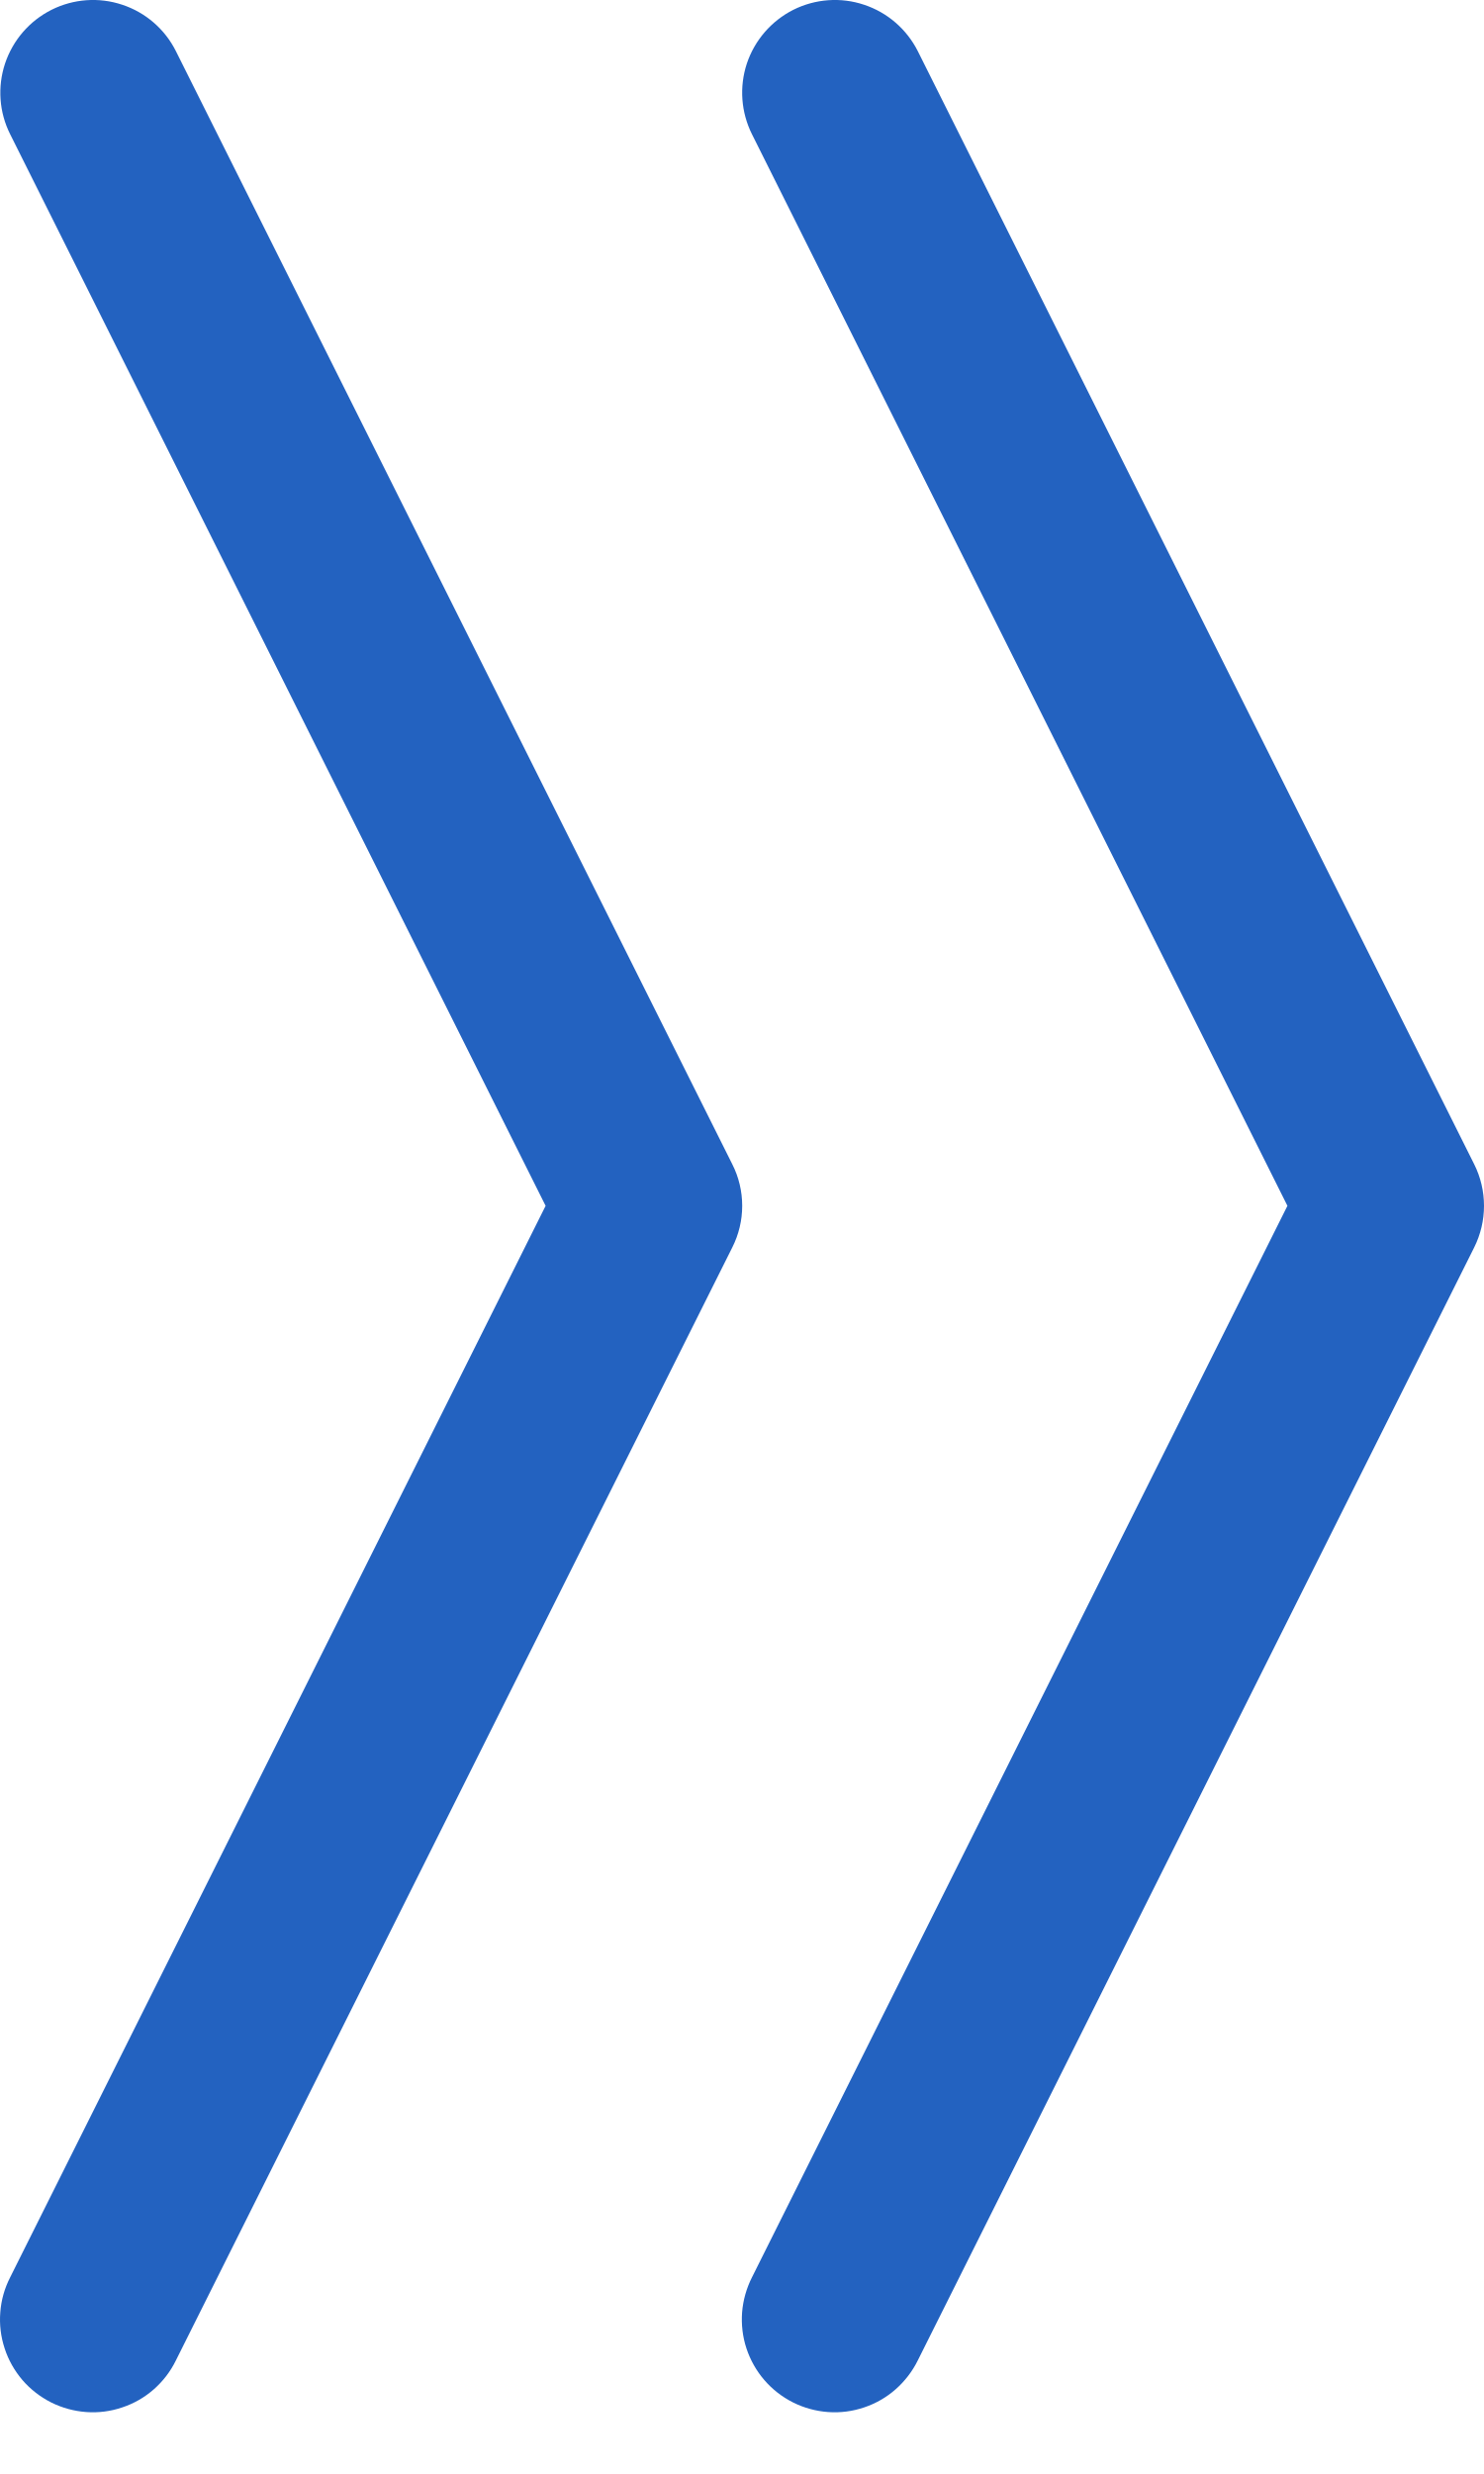
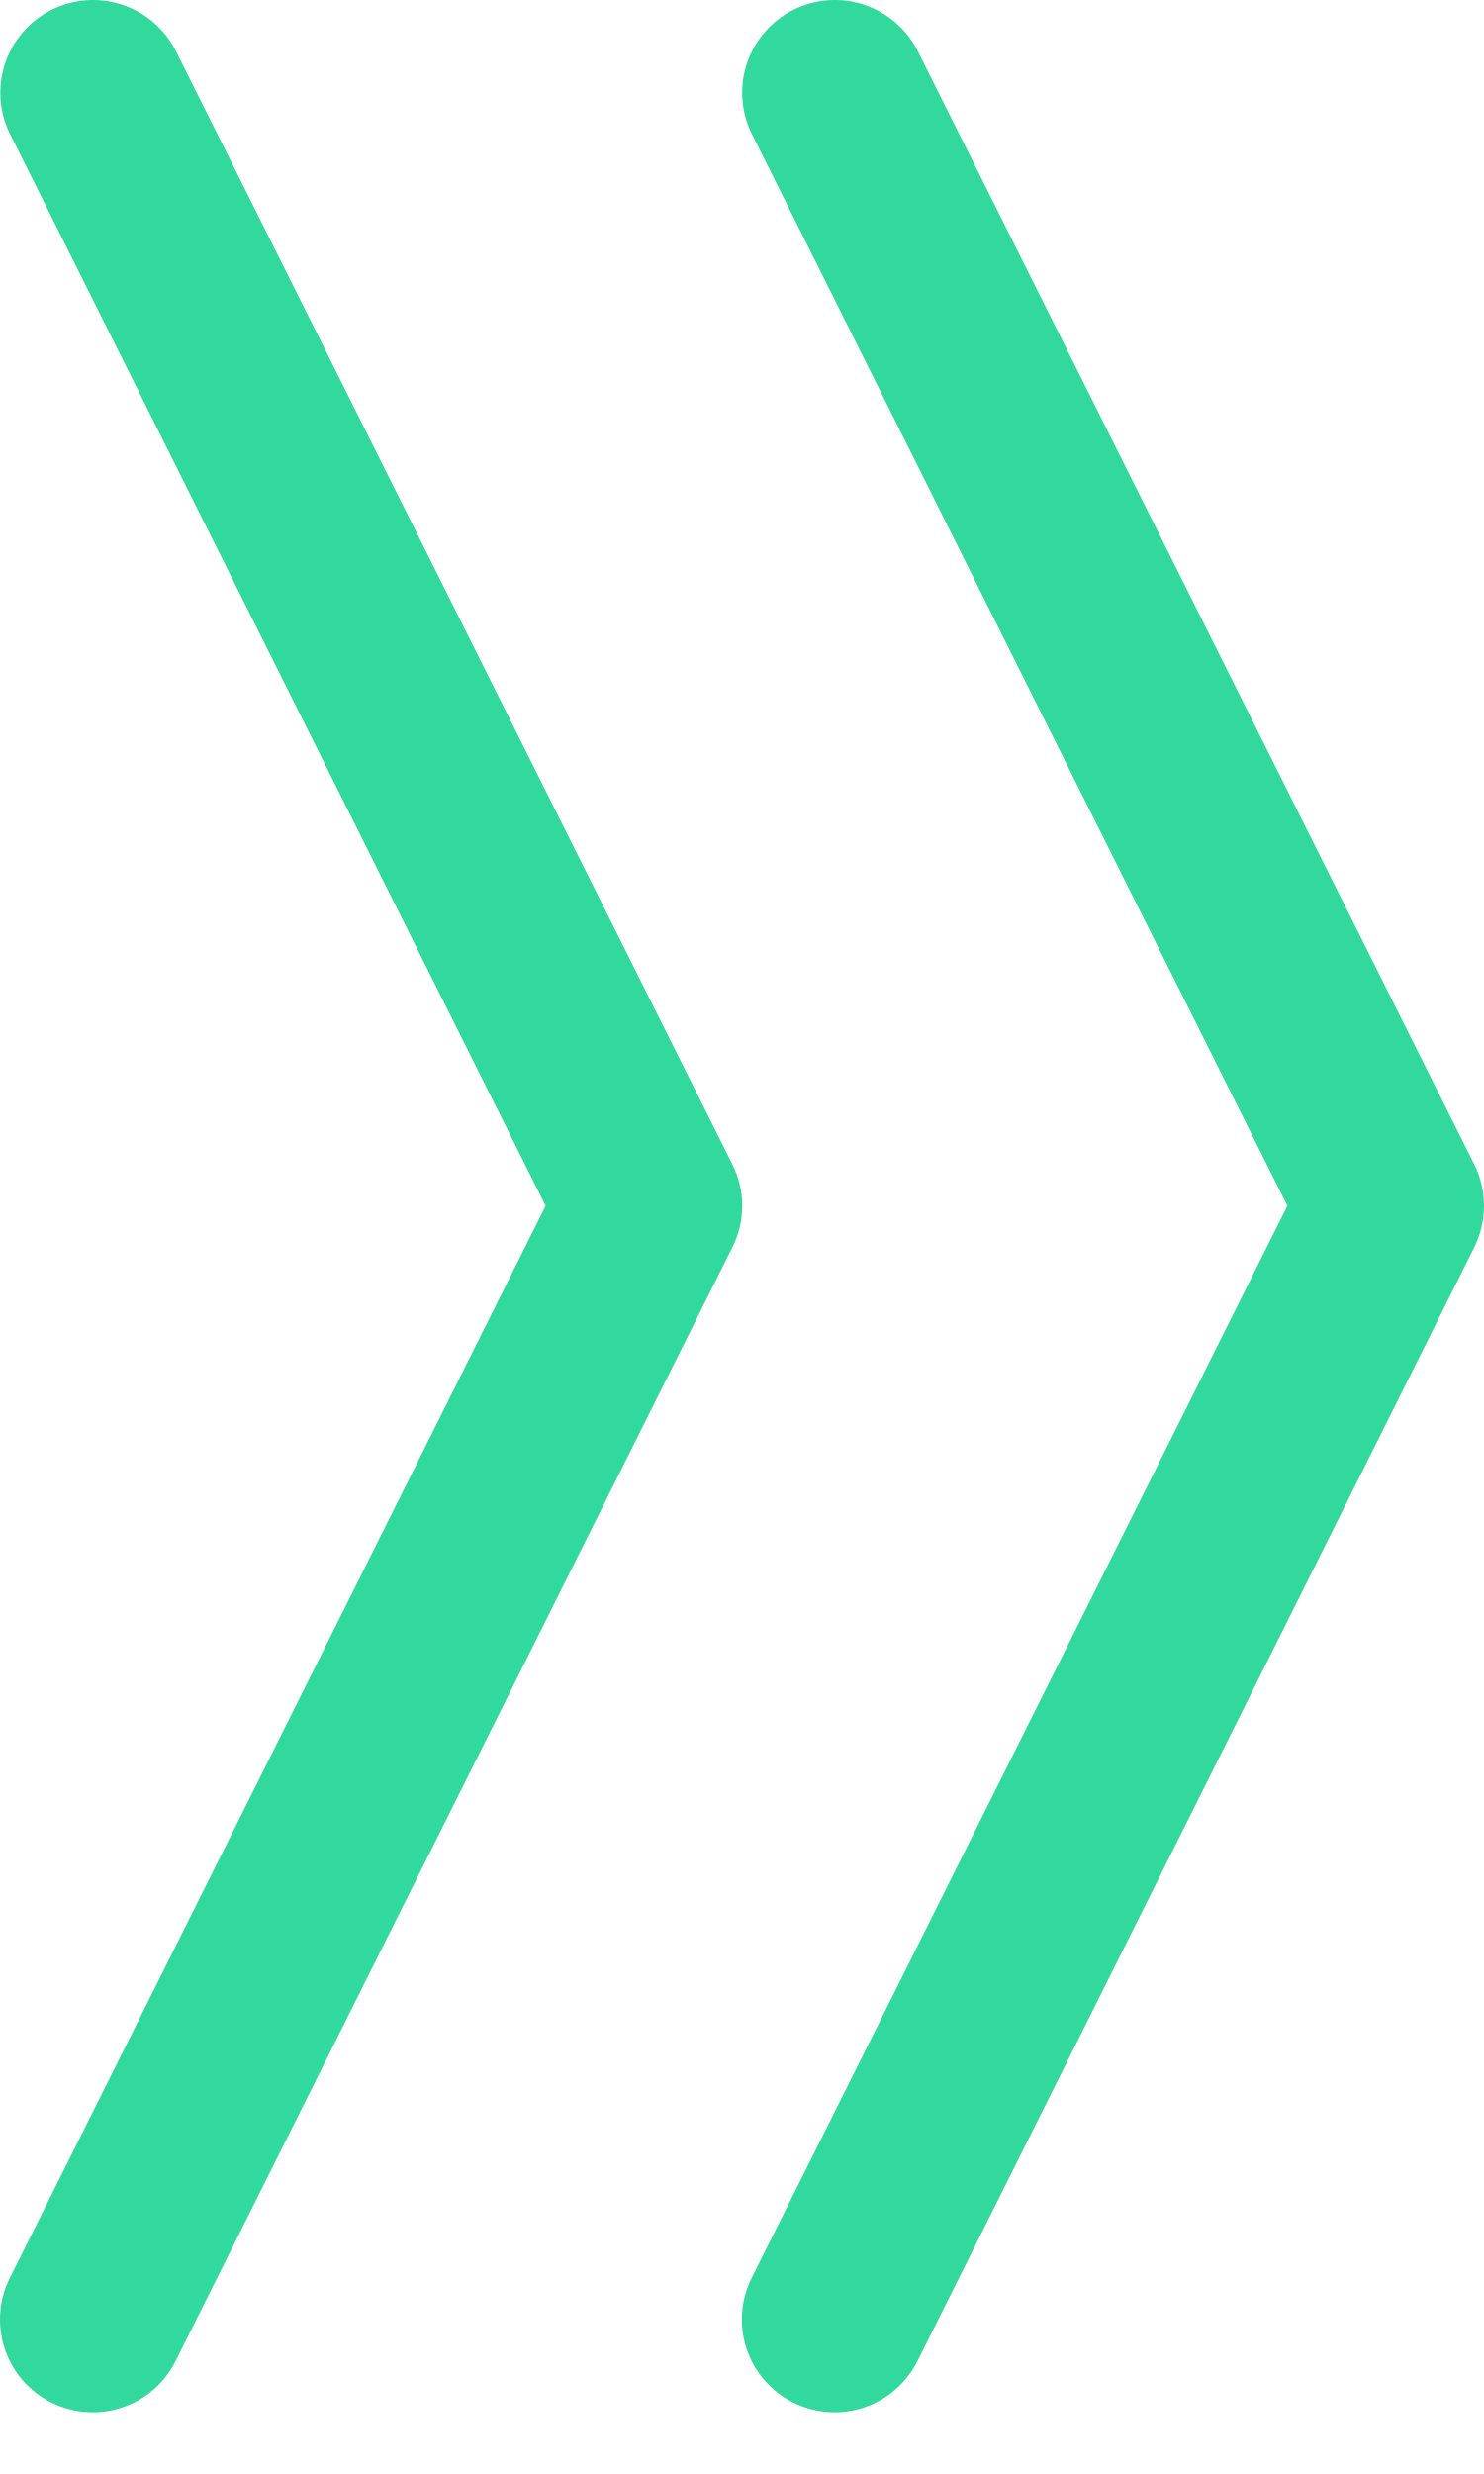
<svg xmlns="http://www.w3.org/2000/svg" width="15" height="25" viewBox="0 0 15 25" fill="none">
-   <path fill-rule="evenodd" clip-rule="evenodd" d="M0.521 0.099C0.743 -0.012 1 -0.031 1.236 0.048C1.472 0.126 1.667 0.295 1.778 0.517L7.402 11.765C7.468 11.895 7.502 12.039 7.502 12.185C7.502 12.331 7.468 12.474 7.402 12.605L1.778 23.852C1.724 23.963 1.648 24.062 1.555 24.144C1.462 24.226 1.354 24.288 1.236 24.327C1.119 24.367 0.995 24.383 0.872 24.374C0.748 24.365 0.628 24.332 0.517 24.277C0.407 24.221 0.308 24.145 0.227 24.051C0.147 23.957 0.085 23.849 0.047 23.731C0.008 23.613 -0.007 23.489 0.003 23.366C0.012 23.243 0.046 23.123 0.103 23.012L5.515 12.185L0.103 1.357C-0.009 1.135 -0.027 0.878 0.051 0.642C0.13 0.406 0.298 0.211 0.521 0.099Z" fill="#2362C0" />
-   <path fill-rule="evenodd" clip-rule="evenodd" d="M8.019 0.099C8.241 -0.012 8.499 -0.031 8.734 0.048C8.97 0.126 9.165 0.295 9.277 0.517L14.901 11.765C14.966 11.895 15 12.039 15 12.185C15 12.331 14.966 12.474 14.901 12.605L9.277 23.852C9.222 23.963 9.146 24.062 9.053 24.144C8.96 24.226 8.852 24.288 8.735 24.327C8.617 24.367 8.494 24.383 8.37 24.374C8.247 24.365 8.126 24.332 8.016 24.277C7.905 24.221 7.807 24.145 7.726 24.051C7.645 23.957 7.584 23.849 7.545 23.731C7.506 23.613 7.492 23.489 7.501 23.366C7.511 23.243 7.545 23.123 7.601 23.012L13.013 12.185L7.601 1.357C7.49 1.135 7.471 0.878 7.549 0.642C7.628 0.406 7.797 0.211 8.019 0.099Z" fill="#2362C0" />
+   <path fill-rule="evenodd" clip-rule="evenodd" d="M0.521 0.099C0.743 -0.012 1 -0.031 1.236 0.048C1.472 0.126 1.667 0.295 1.778 0.517L7.402 11.765C7.468 11.895 7.502 12.039 7.502 12.185C7.502 12.331 7.468 12.474 7.402 12.605L1.778 23.852C1.724 23.963 1.648 24.062 1.555 24.144C1.462 24.226 1.354 24.288 1.236 24.327C1.119 24.367 0.995 24.383 0.872 24.374C0.748 24.365 0.628 24.332 0.517 24.277C0.407 24.221 0.308 24.145 0.227 24.051C0.147 23.957 0.085 23.849 0.047 23.731C0.008 23.613 -0.007 23.489 0.003 23.366C0.012 23.243 0.046 23.123 0.103 23.012L5.515 12.185L0.103 1.357C-0.009 1.135 -0.027 0.878 0.051 0.642C0.13 0.406 0.298 0.211 0.521 0.099Z" fill="#31D99C" />
+   <path fill-rule="evenodd" clip-rule="evenodd" d="M8.019 0.099C8.241 -0.012 8.499 -0.031 8.734 0.048C8.97 0.126 9.165 0.295 9.277 0.517L14.901 11.765C14.966 11.895 15 12.039 15 12.185C15 12.331 14.966 12.474 14.901 12.605L9.277 23.852C9.222 23.963 9.146 24.062 9.053 24.144C8.96 24.226 8.852 24.288 8.735 24.327C8.617 24.367 8.494 24.383 8.37 24.374C8.247 24.365 8.126 24.332 8.016 24.277C7.905 24.221 7.807 24.145 7.726 24.051C7.645 23.957 7.584 23.849 7.545 23.731C7.506 23.613 7.492 23.489 7.501 23.366C7.511 23.243 7.545 23.123 7.601 23.012L13.013 12.185L7.601 1.357C7.49 1.135 7.471 0.878 7.549 0.642C7.628 0.406 7.797 0.211 8.019 0.099Z" fill="#31D99C" />
</svg>
